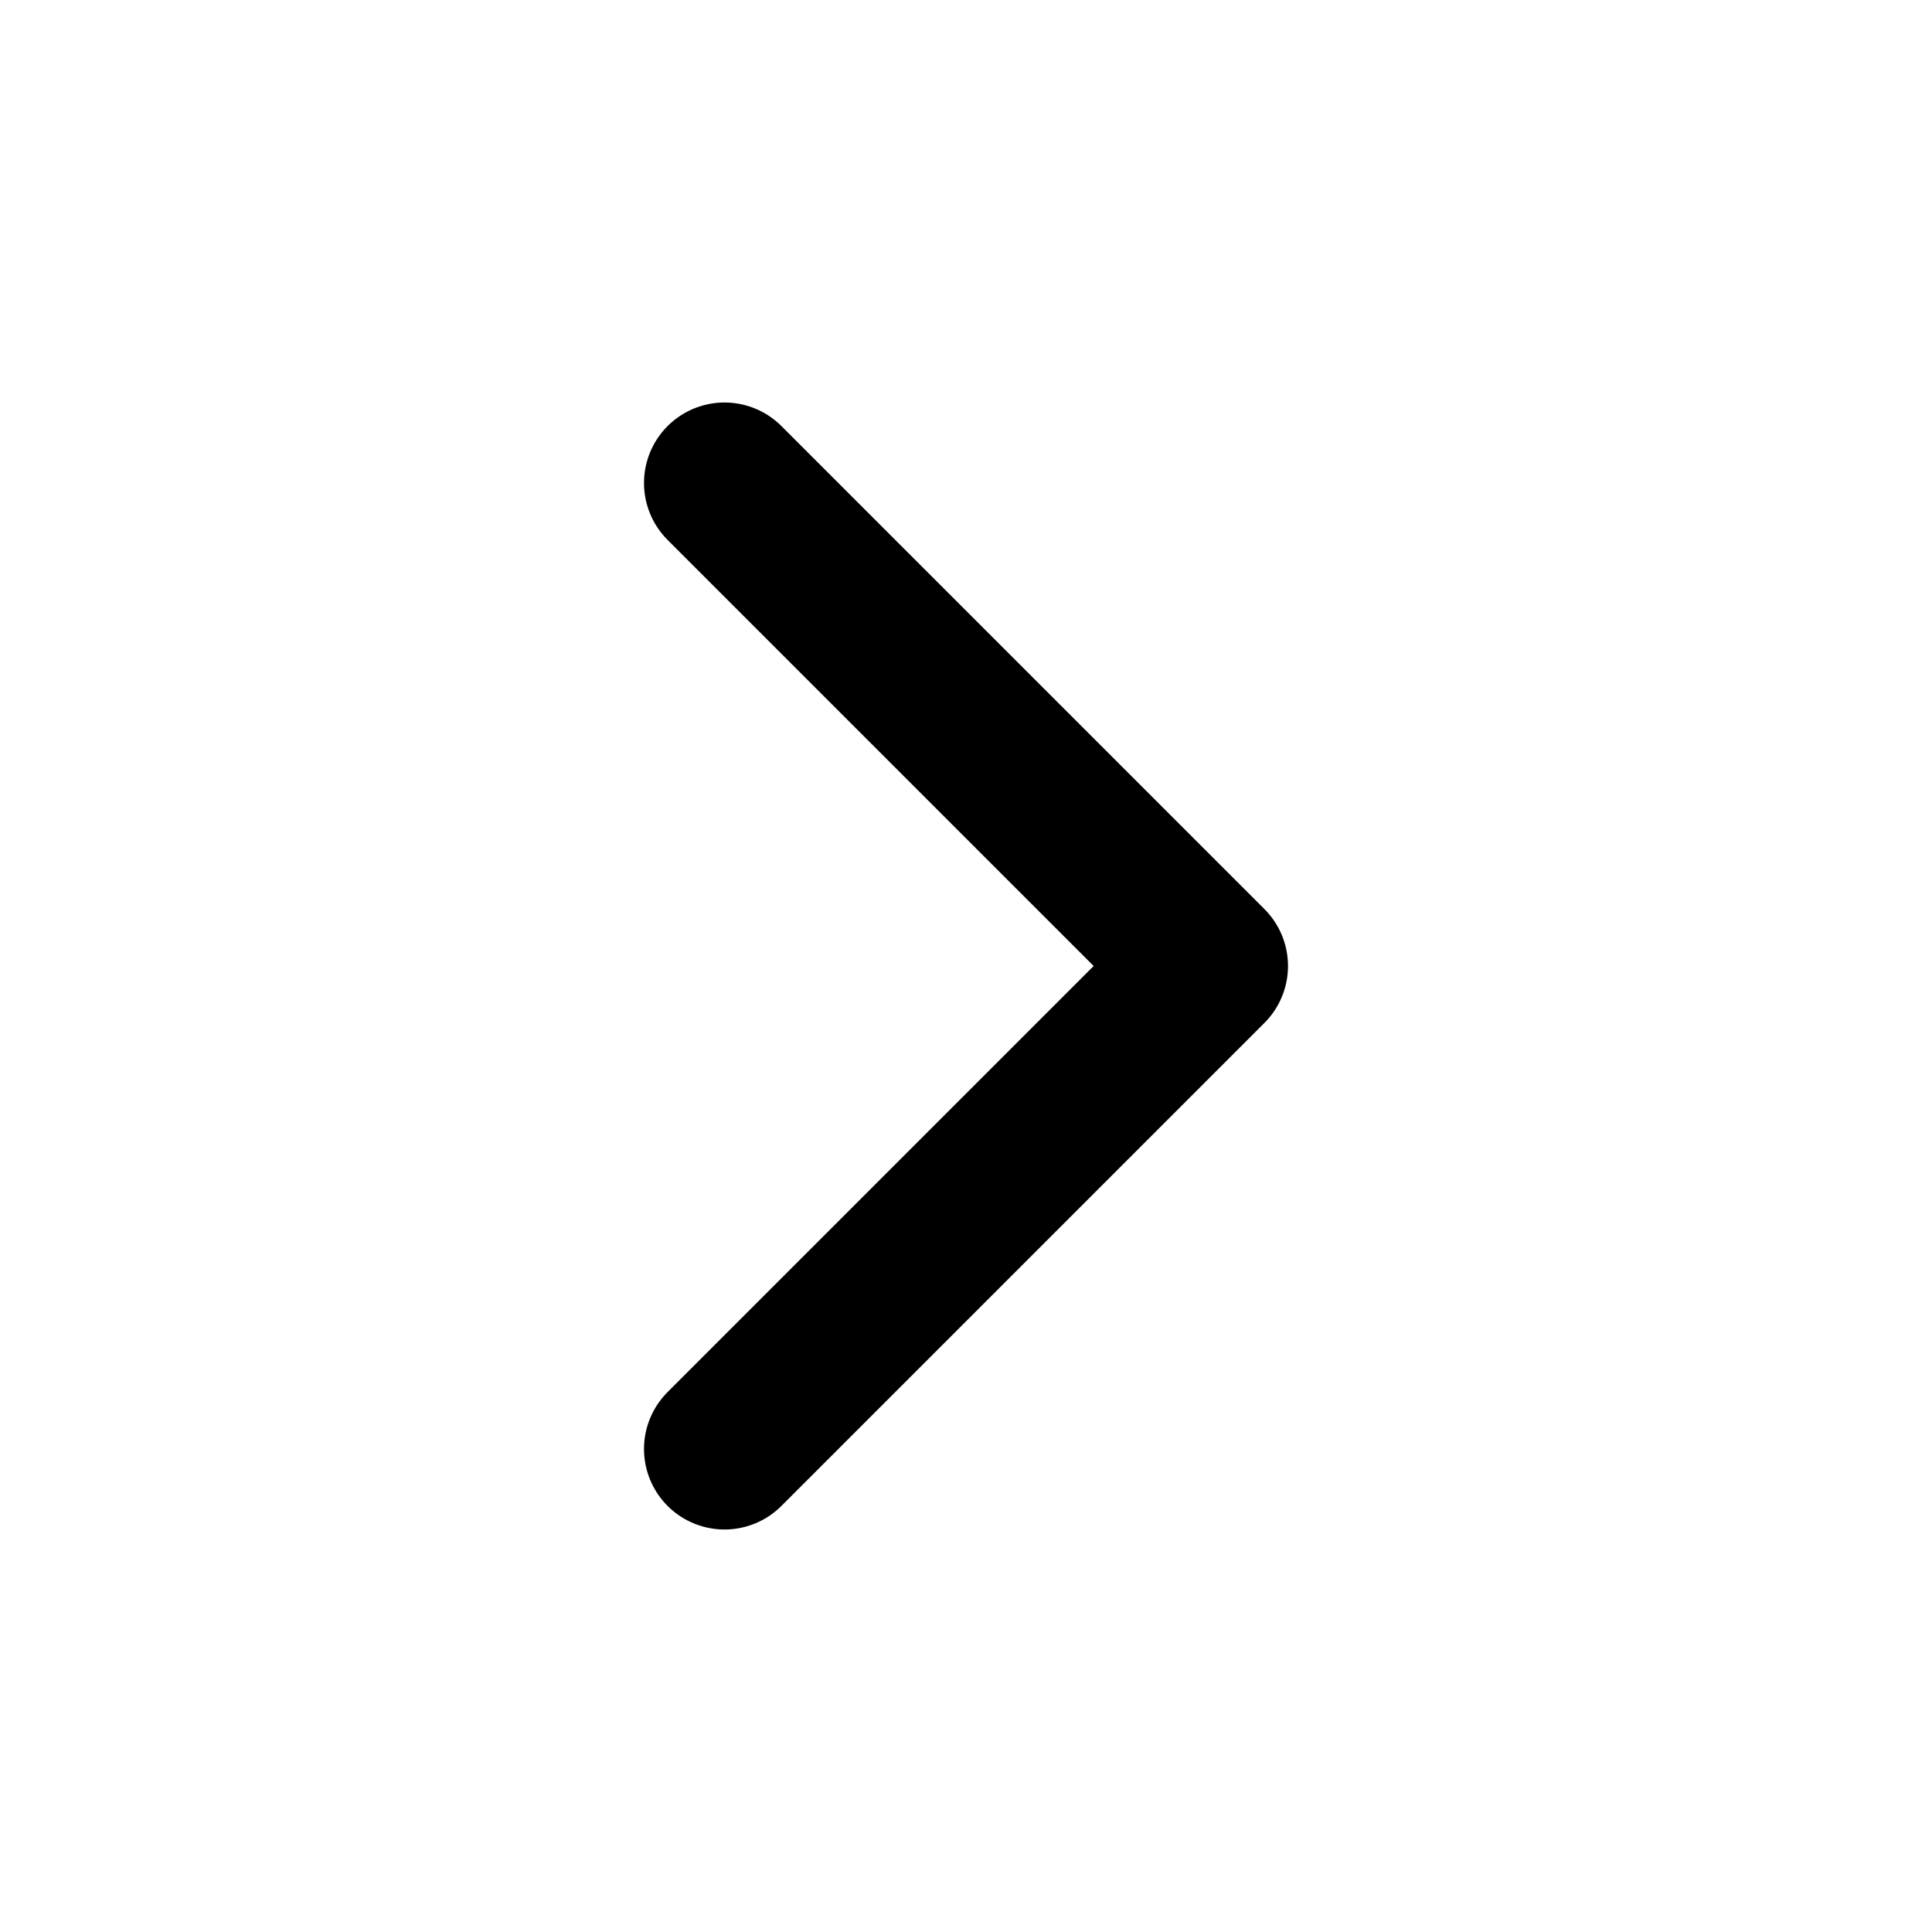
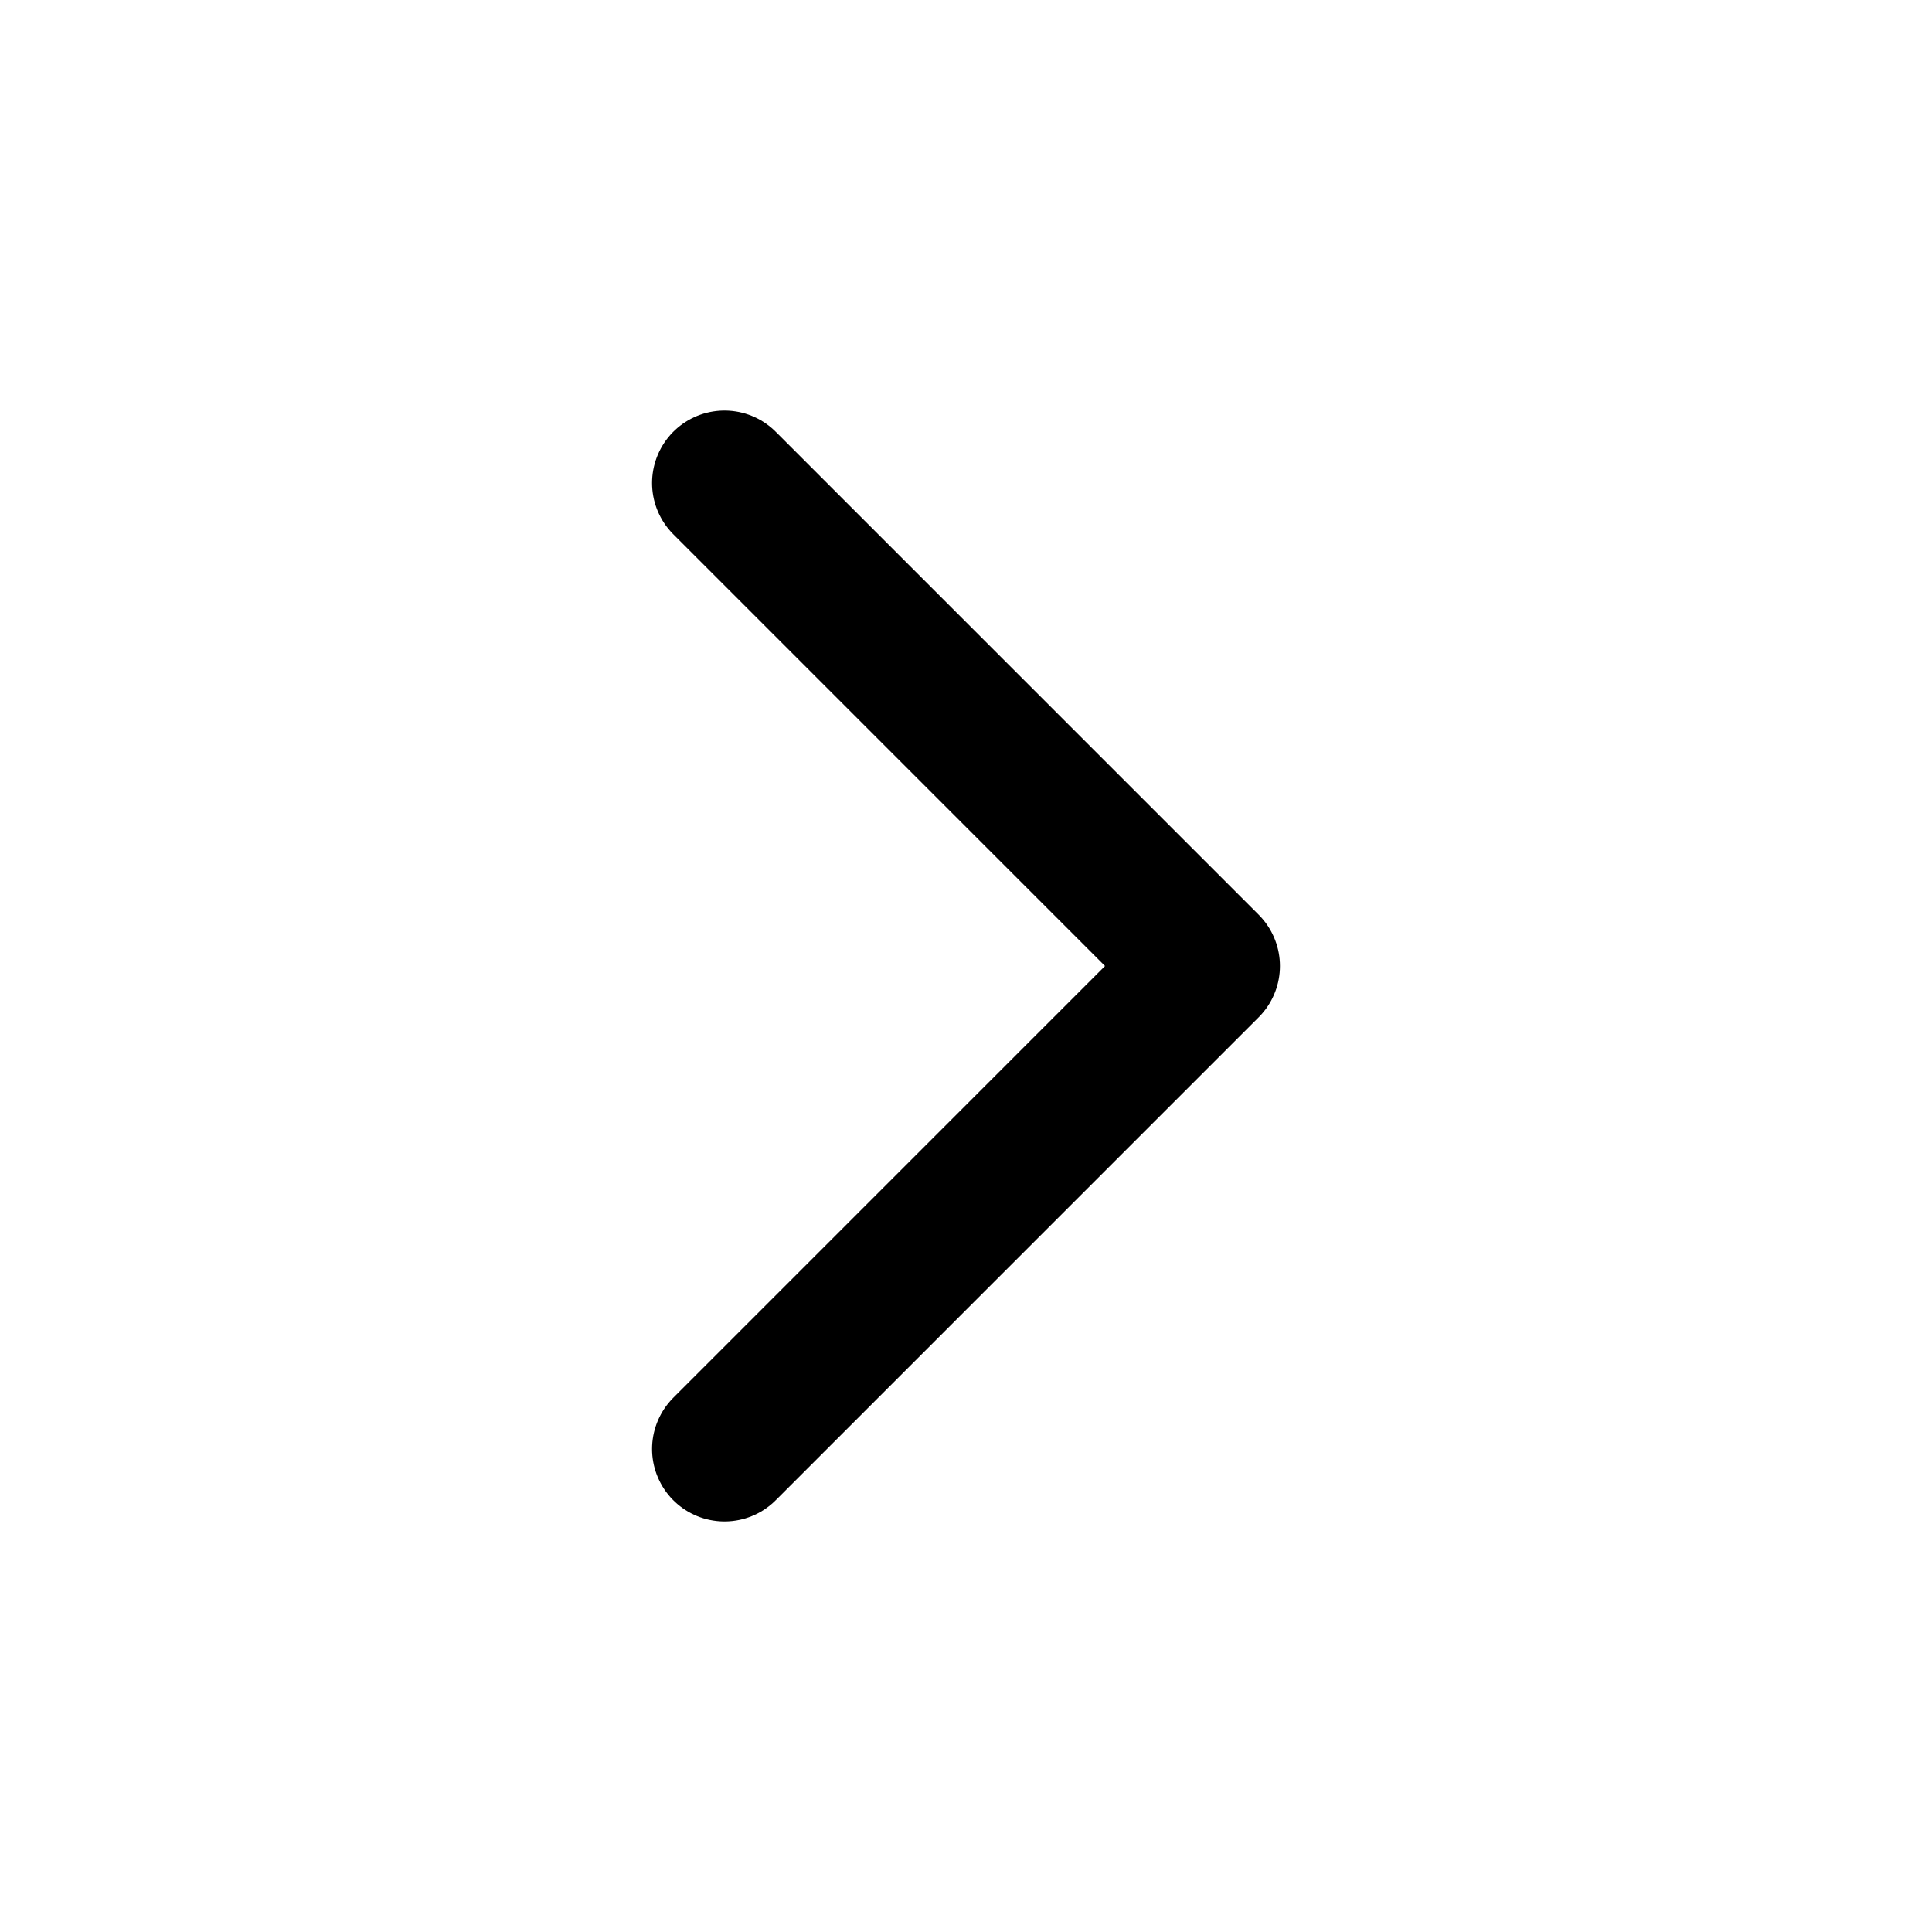
- <svg xmlns="http://www.w3.org/2000/svg" width="24" height="24" viewBox="0 0 24 24" fill="none" stroke="currentColor" stroke-width="2" stroke-linecap="round" stroke-linejoin="round">
+ <svg xmlns="http://www.w3.org/2000/svg" width="24" height="24" viewBox="0 0 24 24" fill="none" stroke="currentColor" stroke-width="1.8" stroke-linecap="round" stroke-linejoin="round">
  <path d="m9 18 6-6-6-6" />
</svg>
